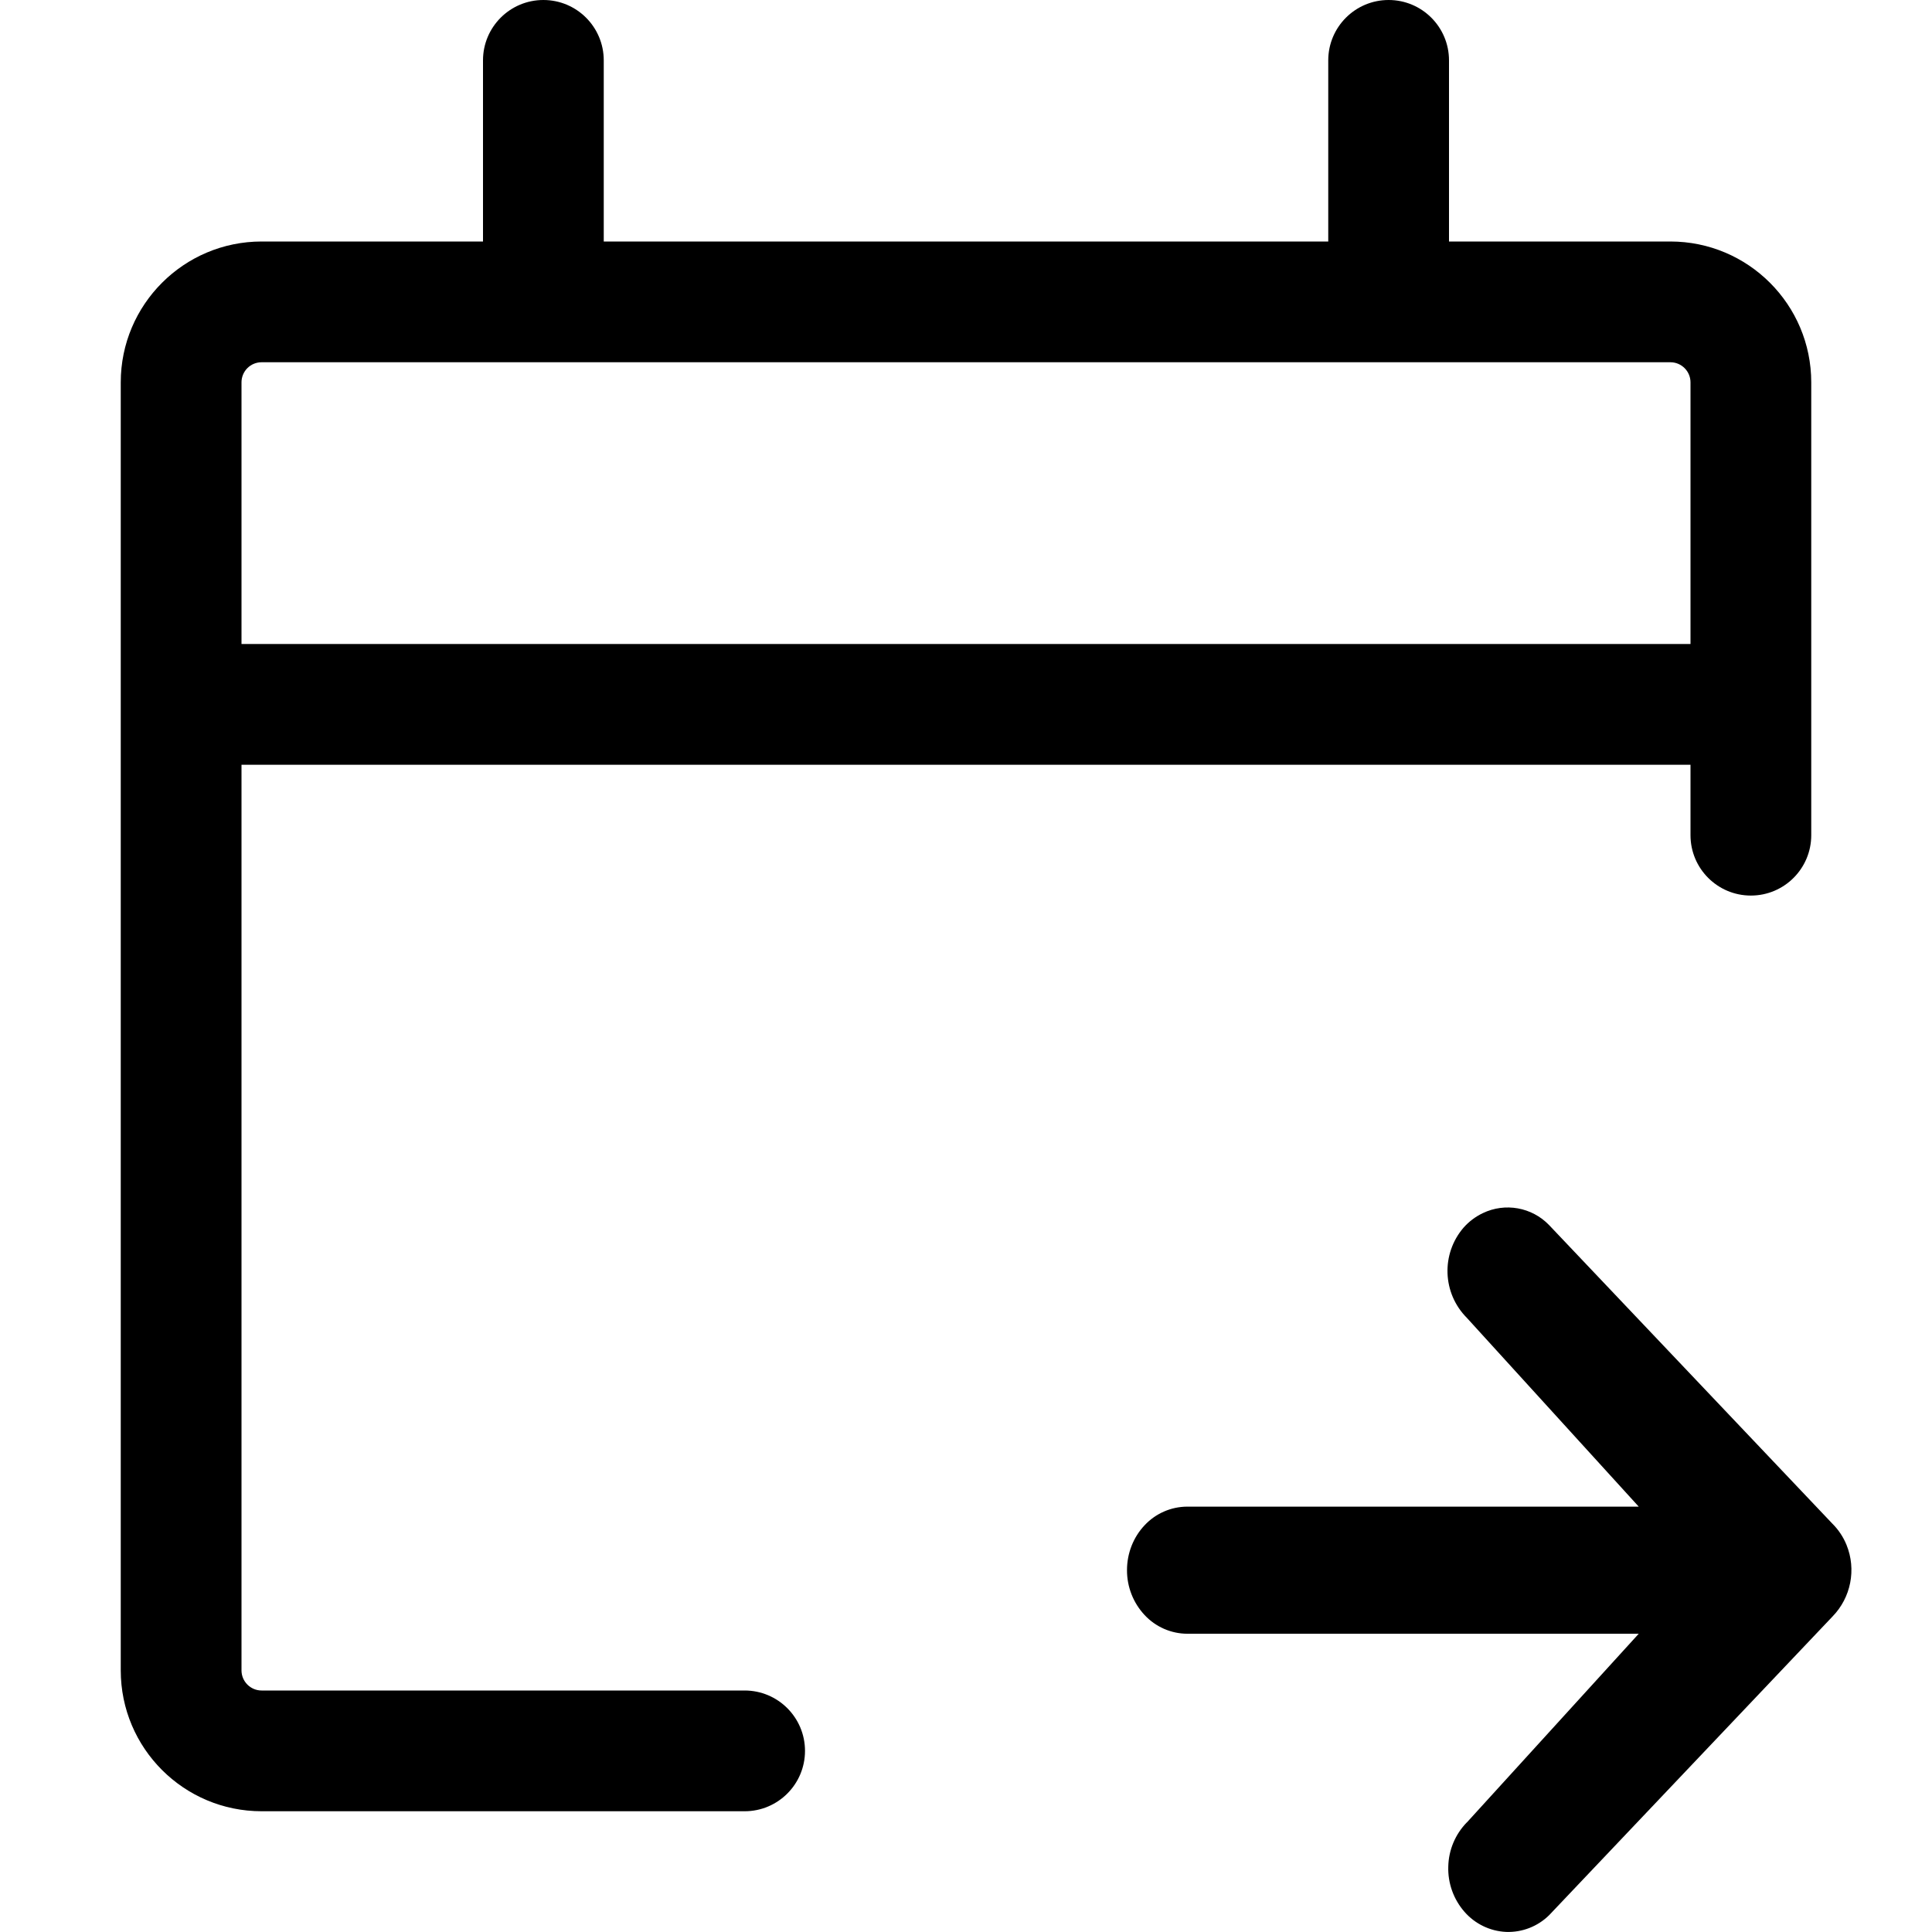
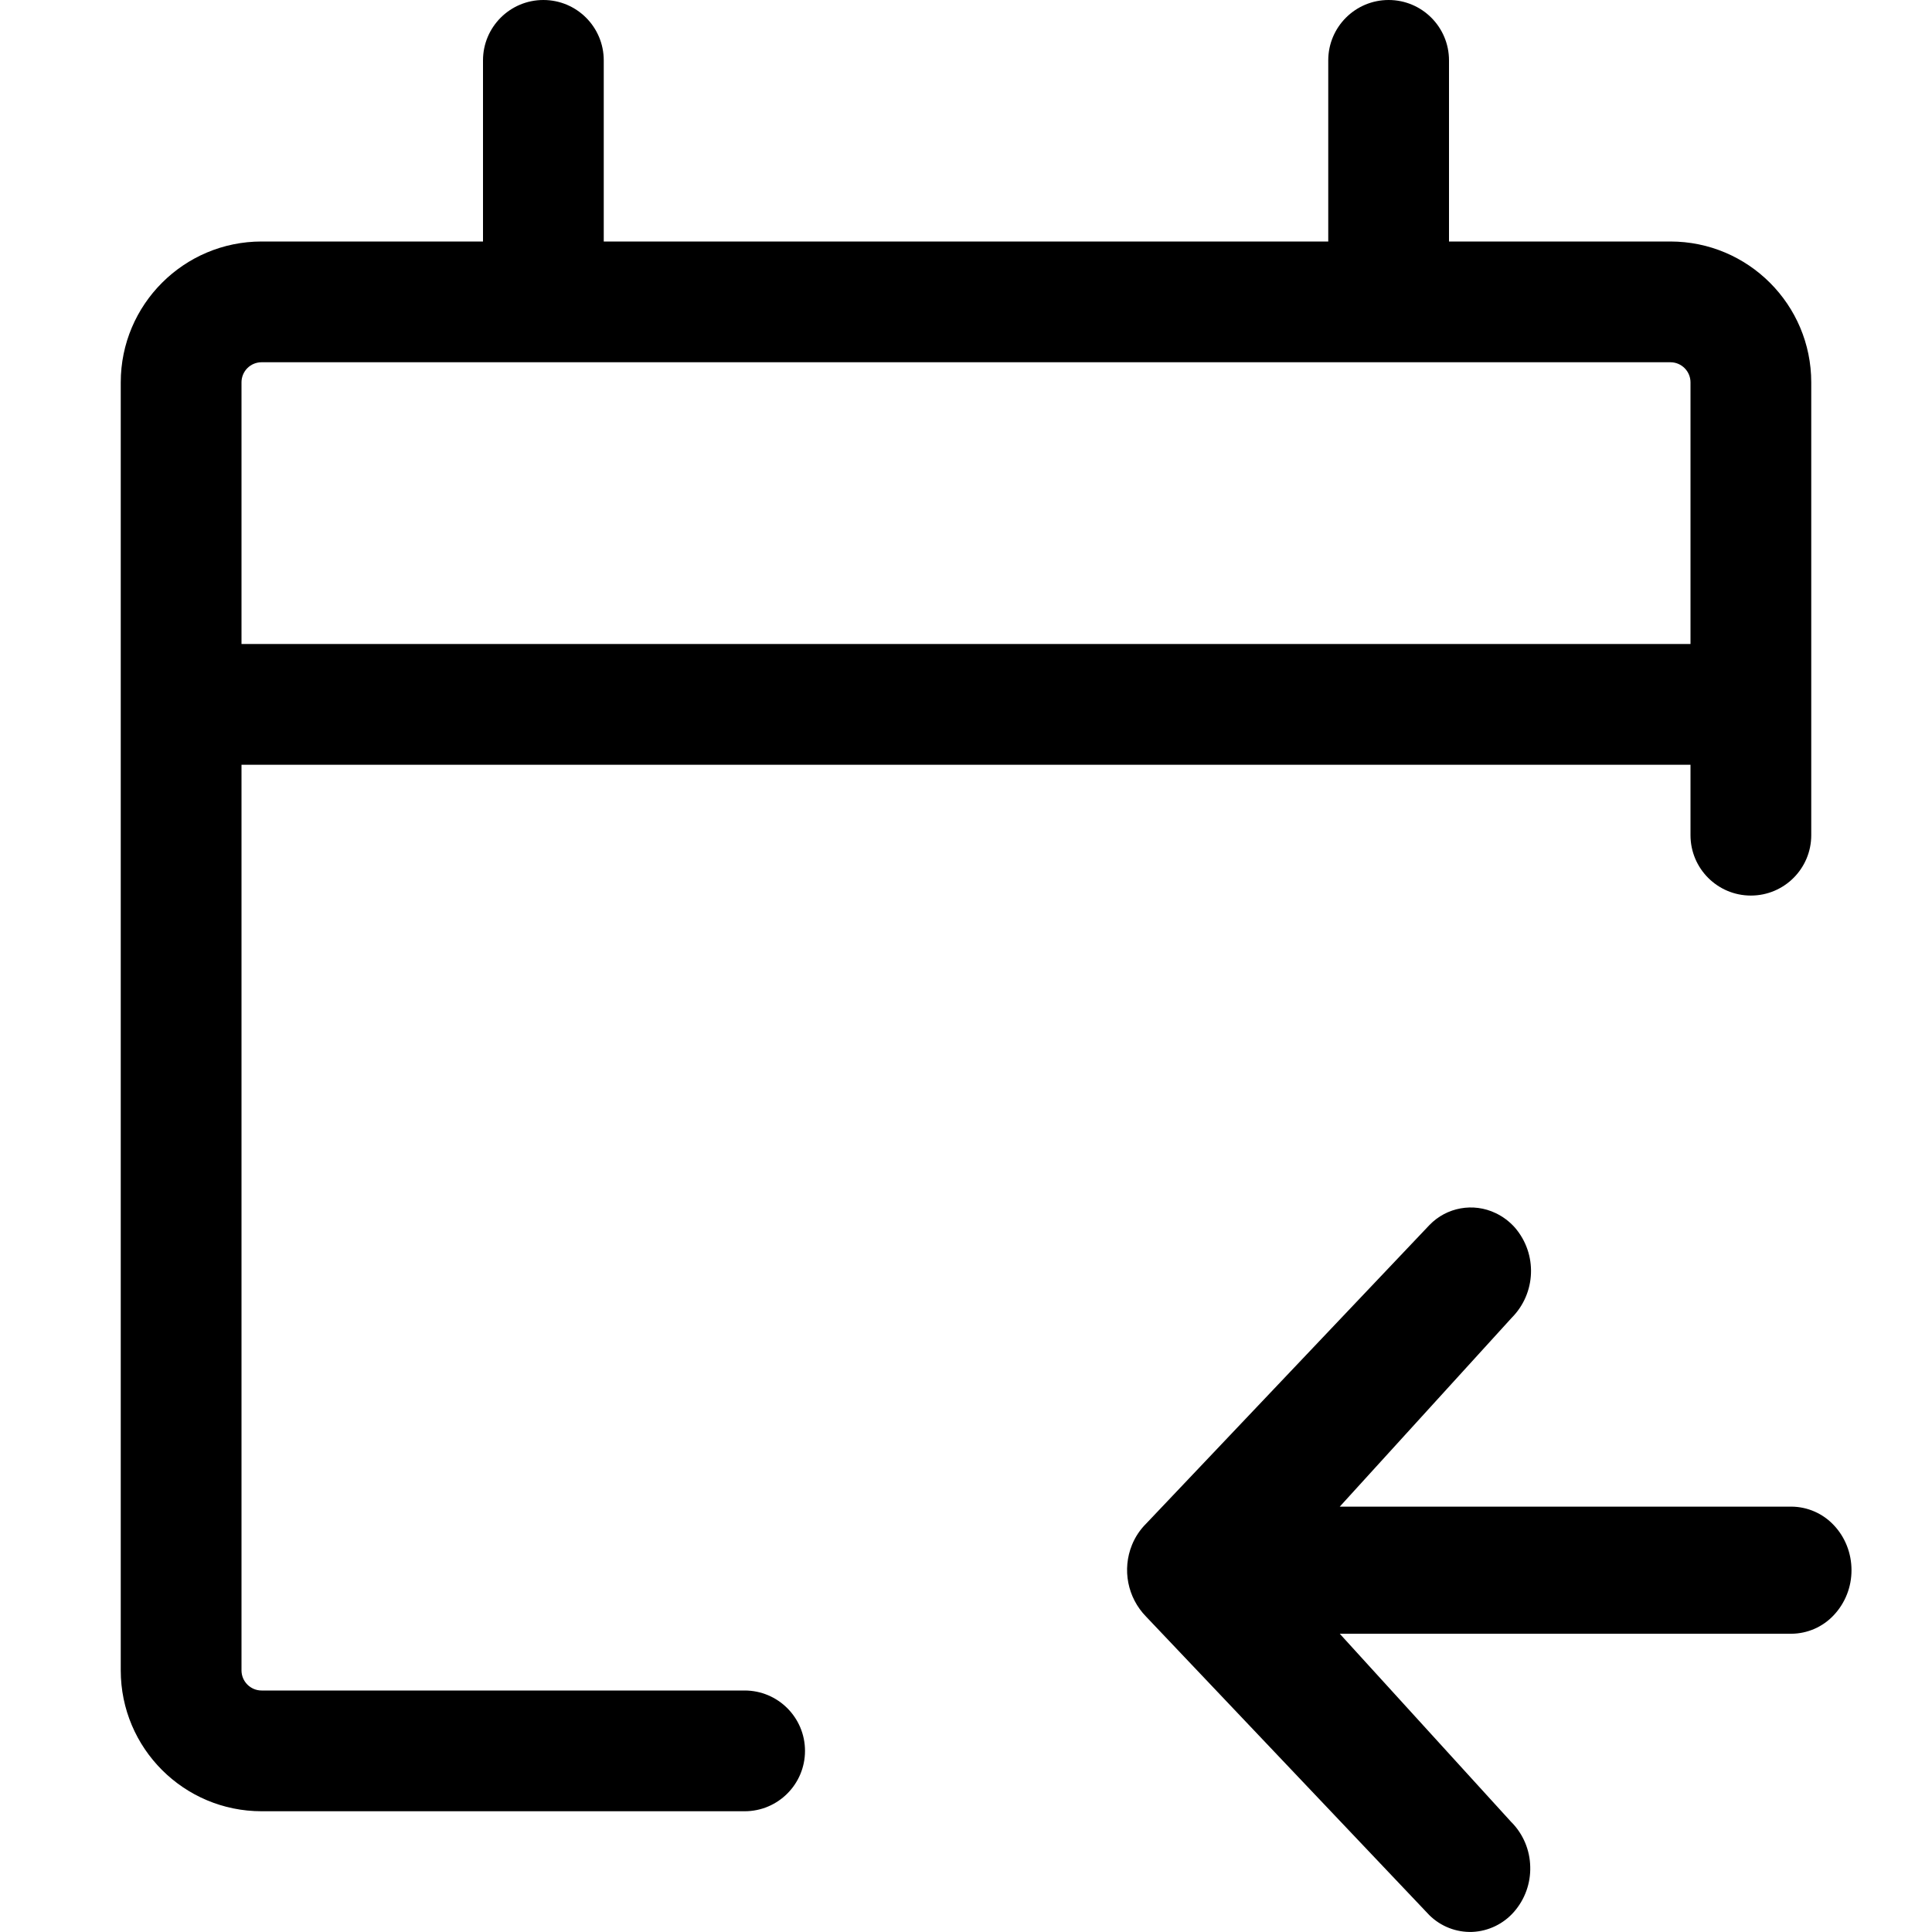
<svg xmlns="http://www.w3.org/2000/svg" width="24" height="24">
-   <path d="M18.222 22.639l2.135-2.344h-5.61a.728.728 0 01-.528-.232.812.812 0 01-.219-.558c0-.21.079-.41.219-.558a.728.728 0 01.528-.231h5.61l-2.135-2.345a.825.825 0 01-.041-1.121.75.75 0 01.239-.18.714.714 0 01.823.148l3.52 3.71a.792.792 0 01.175.263.828.828 0 01-.175.891l-3.52 3.71a.724.724 0 01-.534.207.731.731 0 01-.517-.25.815.815 0 01-.201-.561.81.81 0 01.231-.55z" />
+   <path d="M18.778 22.639l-2.135-2.344h5.61a.728.728 0 00.528-.232.812.812 0 00.219-.558c0-.21-.079-.41-.219-.558a.728.728 0 00-.528-.231h-5.61l2.135-2.345a.825.825 0 00.041-1.121.75.75 0 00-.239-.18.714.714 0 00-.823.148l-3.52 3.71a.792.792 0 00-.175.263.828.828 0 00.175.891l3.52 3.71a.723.723 0 00.534.207.731.731 0 00.517-.25.815.815 0 00.201-.561.81.81 0 00-.231-.55z" />
  <path fill-rule="evenodd" d="M6.75 0a.75.75 0 01.75.75V3h9V.75a.75.75 0 111.5 0V3h2.75c.966 0 1.75.784 1.75 1.75v5.625a.75.75 0 01-1.5 0V9.5H3v11.25c0 .138.112.25.25.25h6a.75.75 0 010 1.5h-6a1.75 1.75 0 01-1.75-1.75v-16C1.5 3.784 2.284 3 3.25 3H6V.75A.75.75 0 016.75 0zM3.073 4.573A.25.25 0 013.25 4.5h17.5a.25.25 0 01.25.25V8H3V4.75a.25.25 0 01.073-.177z" />
</svg>
